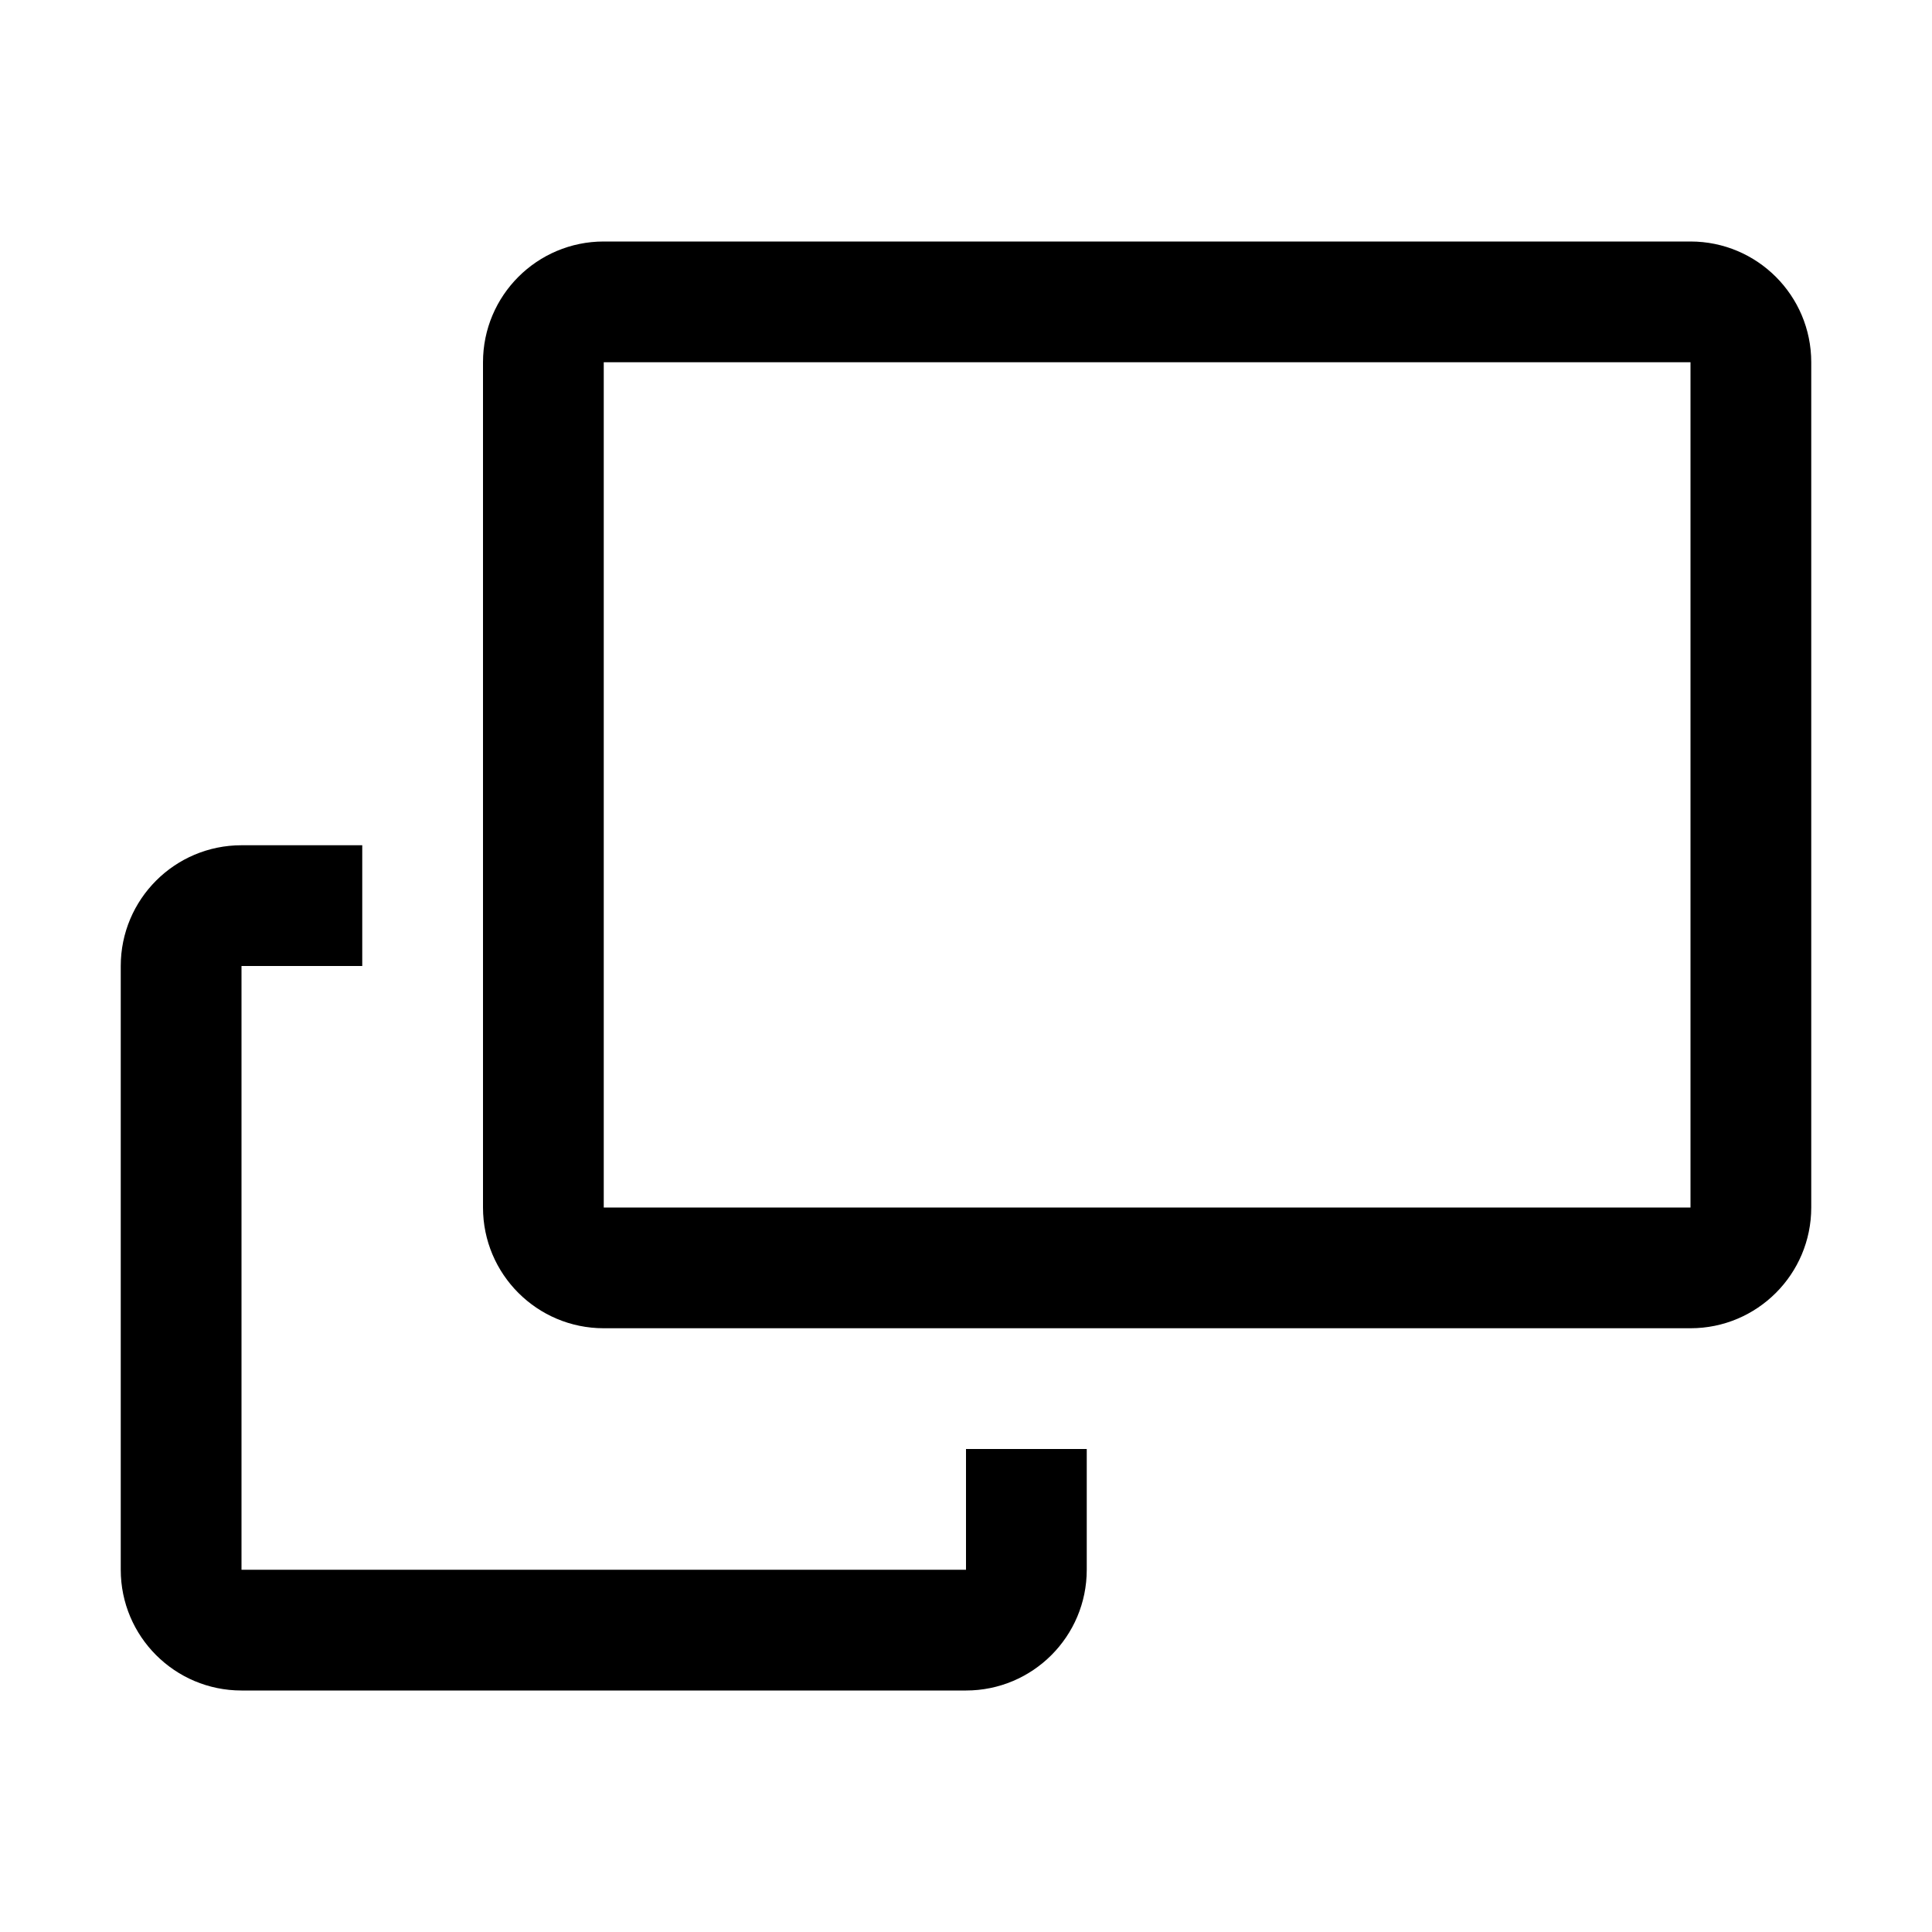
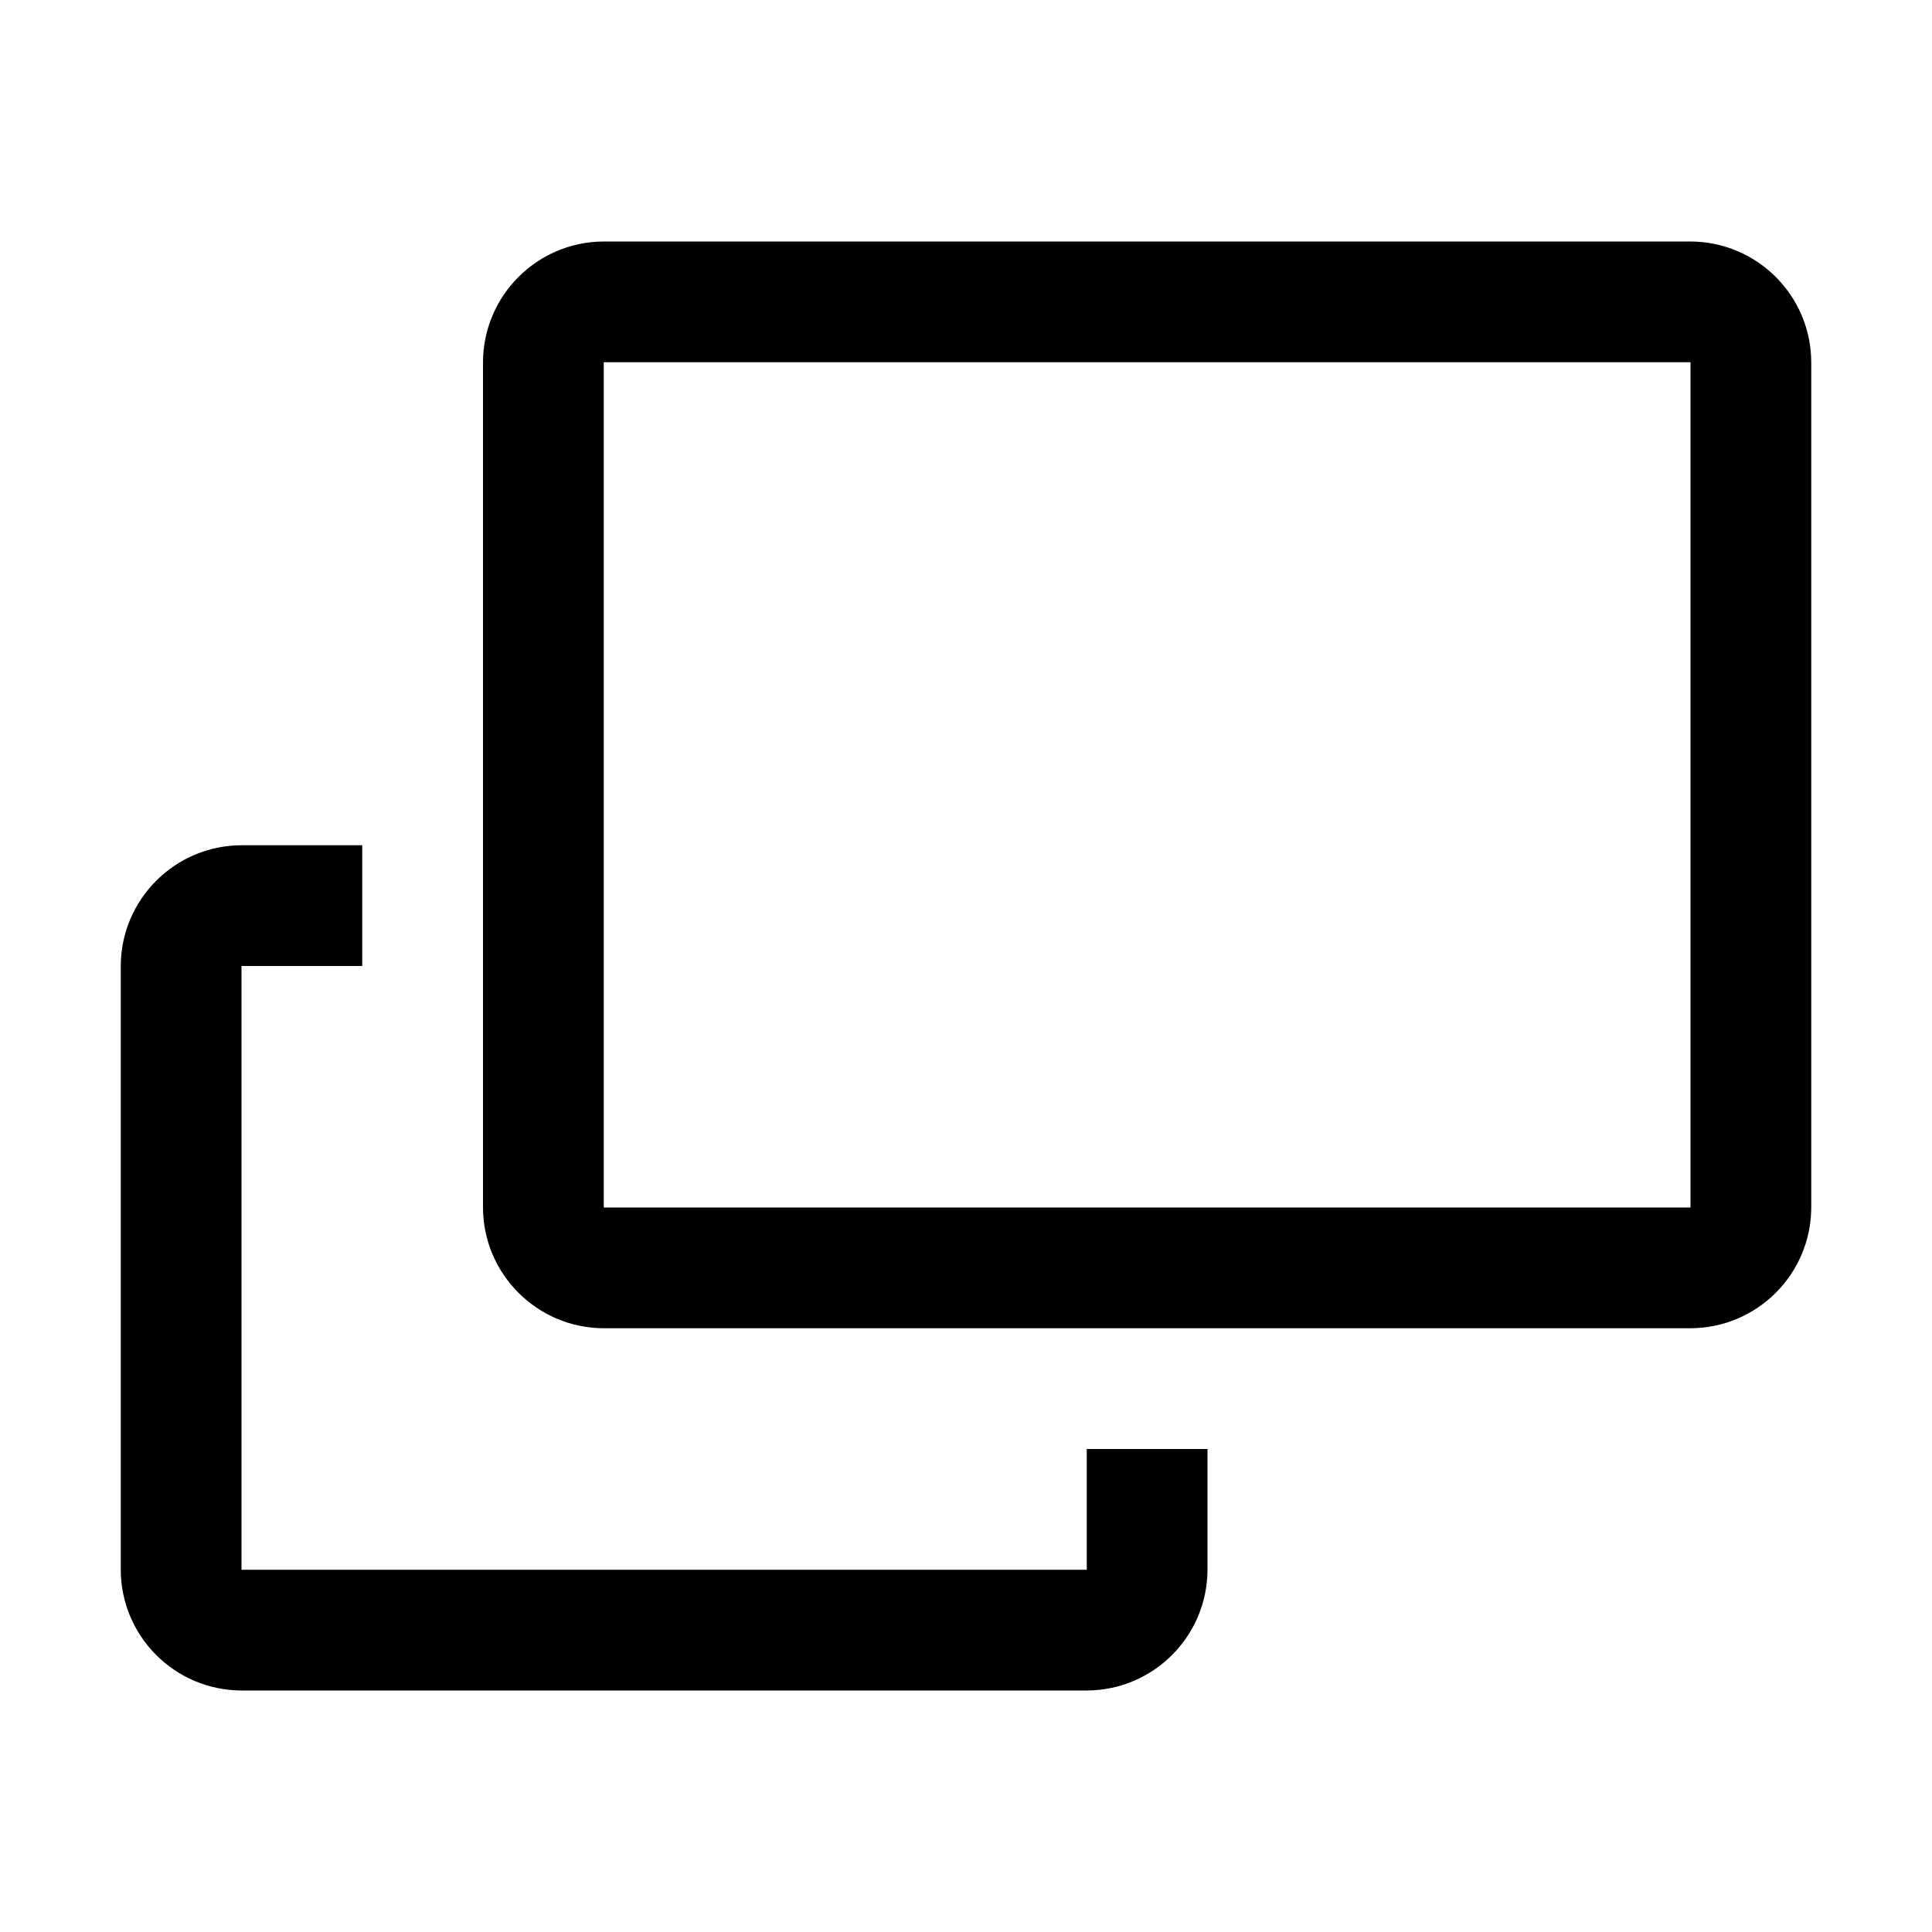
- <svg xmlns="http://www.w3.org/2000/svg" id="icon" viewBox="0 0 32 32">
+ <svg xmlns="http://www.w3.org/2000/svg" id="icon" width="32" height="32" viewBox="0 0 32 32">
  <defs>
    <style>.cls-1{fill:none;}</style>
  </defs>
-   <path d="M28,4H10A2,2,0,0,0,8,6V20a2,2,0,0,0,2,2H28a2,2,0,0,0,2-2V6A2,2,0,0,0,28,4Zm0,16H10V6H28Z" />
-   <path d="M16,26H4V16H6V14H4a2,2,0,0,0-2,2V26a2,2,0,0,0,2,2H16a2,2,0,0,0,2-2V24H16Z" />
+   <path d="M28,4H10A2.006,2.006,0,0,0,8,6V20a2.006,2.006,0,0,0,2,2H28a2.006,2.006,0,0,0,2-2V6A2.006,2.006,0,0,0,28,4Zm0,16H10V6H28Z" />
+   <path d="M18,26H4V16H6V14H4a2.006,2.006,0,0,0-2,2V26a2.006,2.006,0,0,0,2,2H18a2.006,2.006,0,0,0,2-2V24H18Z" />
  <rect id="_Transparent_Rectangle_" data-name="&lt;Transparent Rectangle&gt;" class="cls-1" width="32" height="32" />
</svg>
